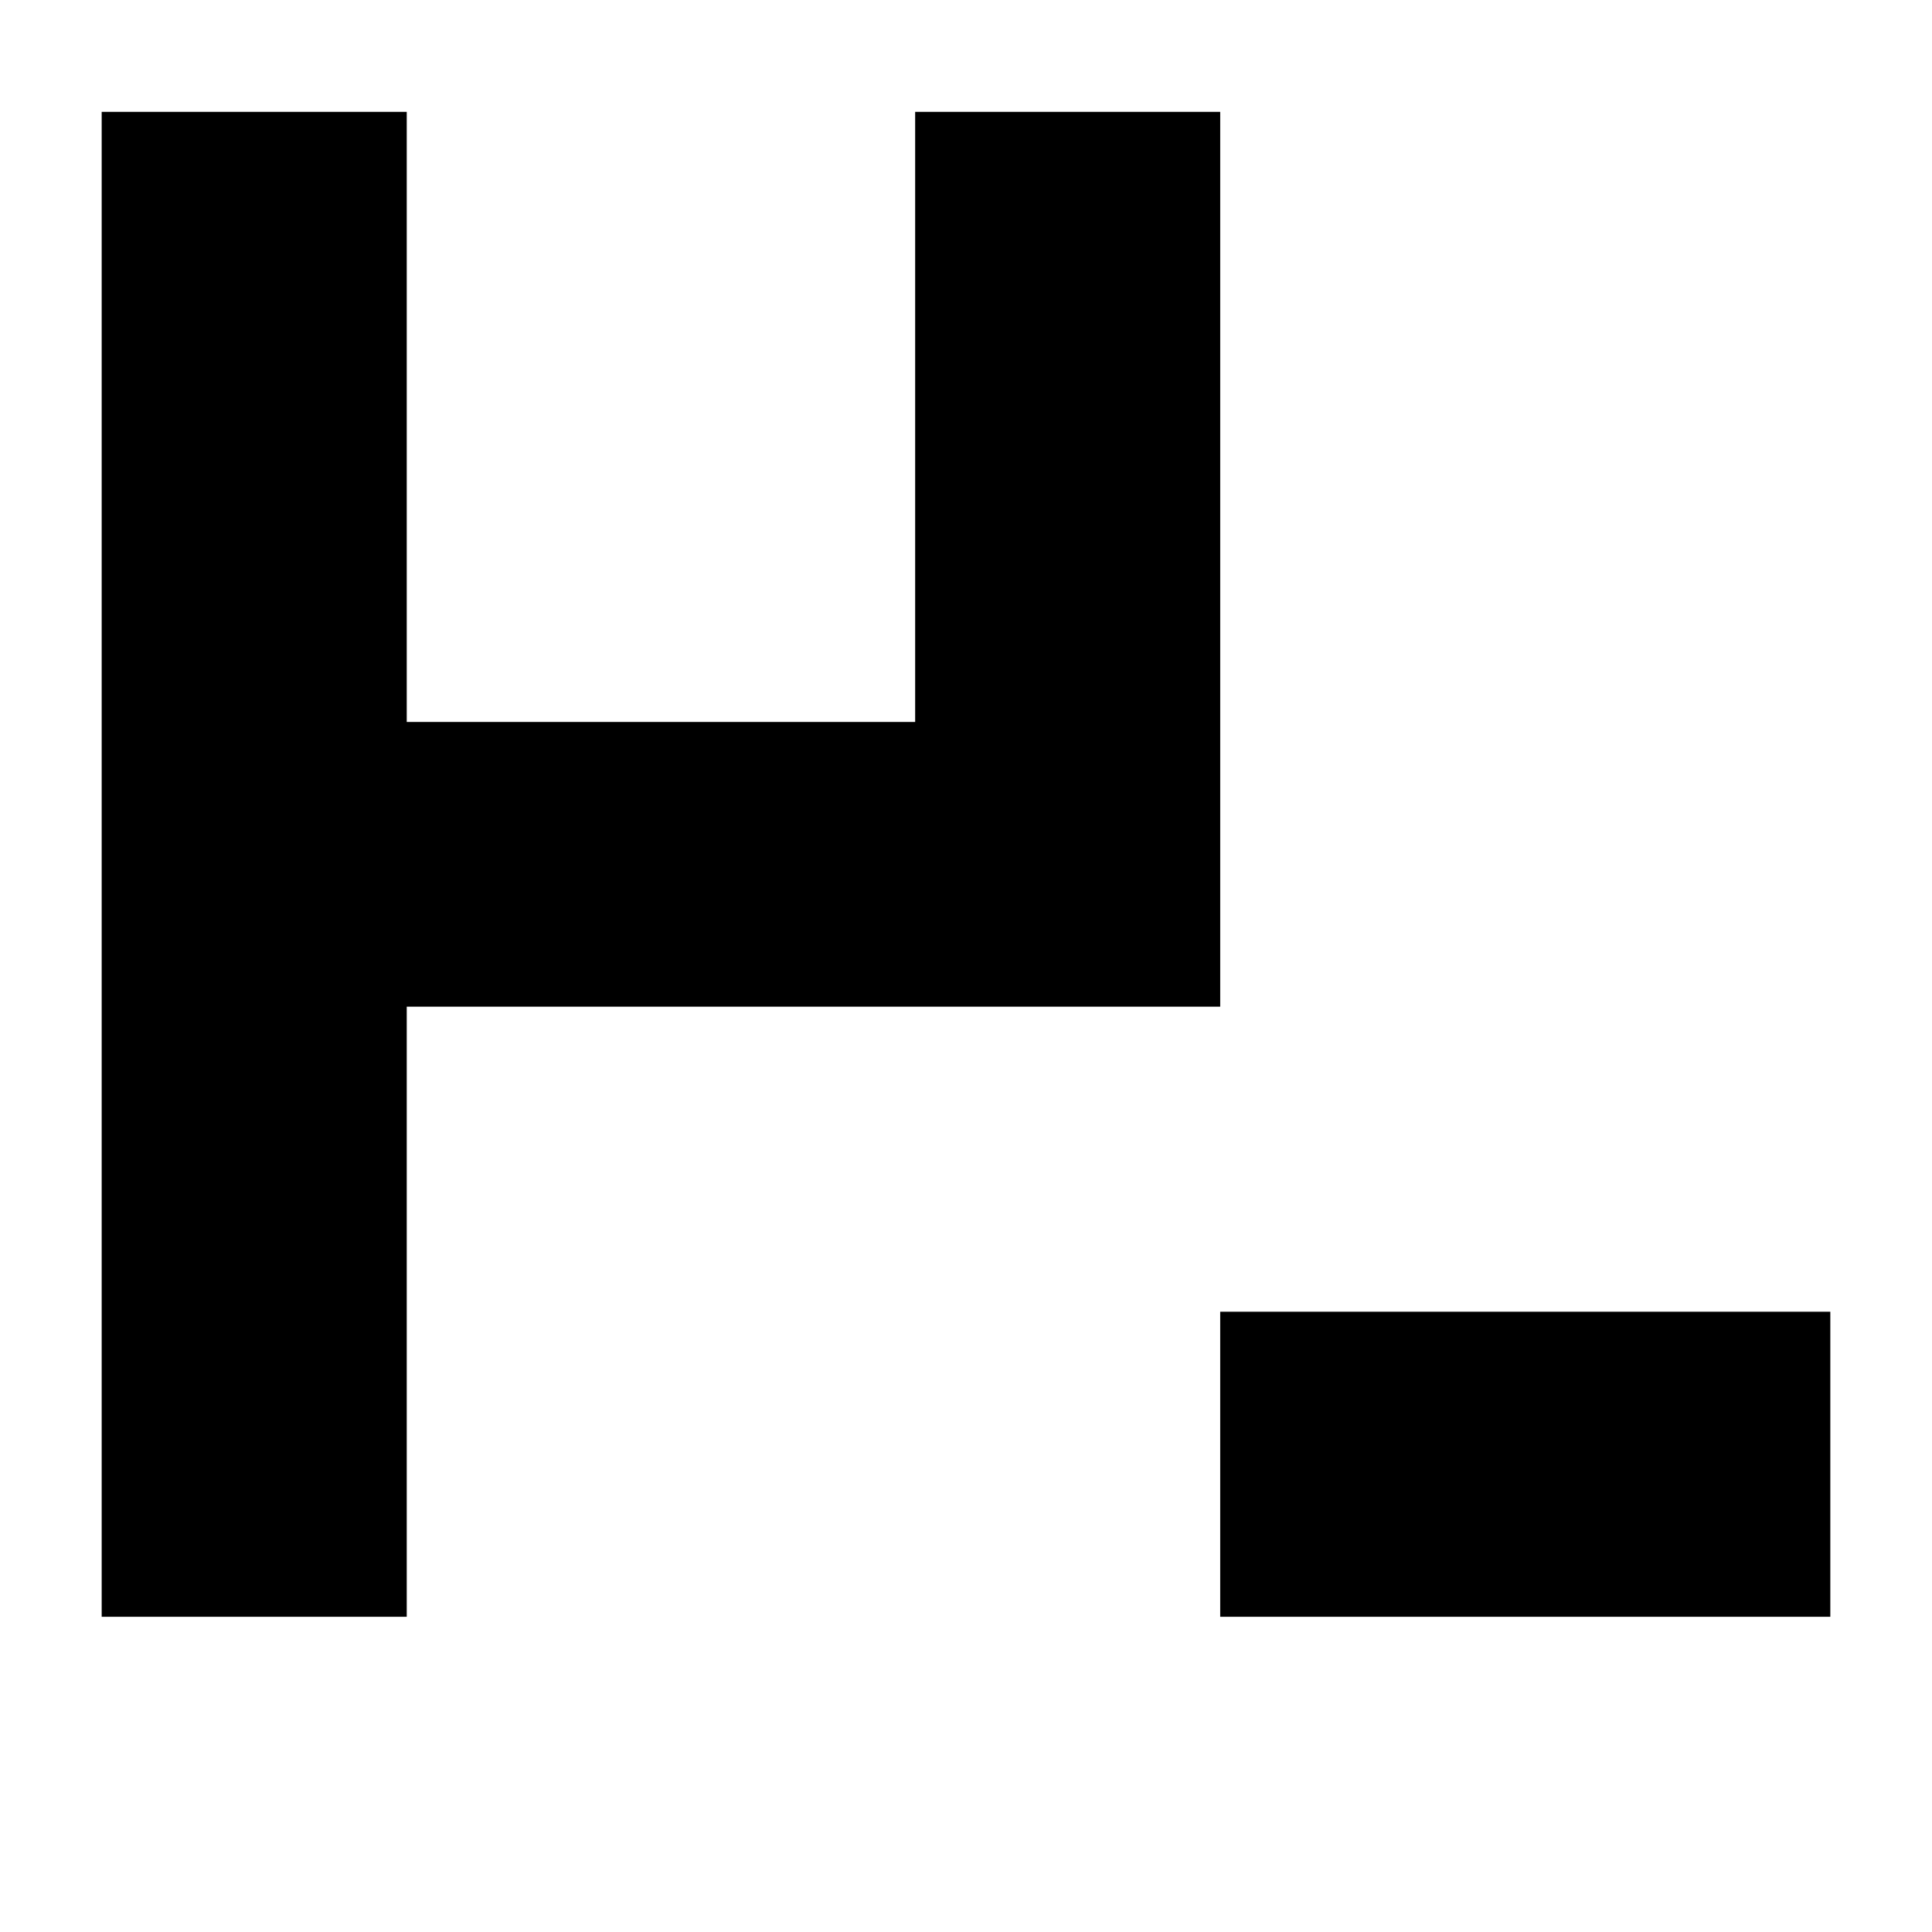
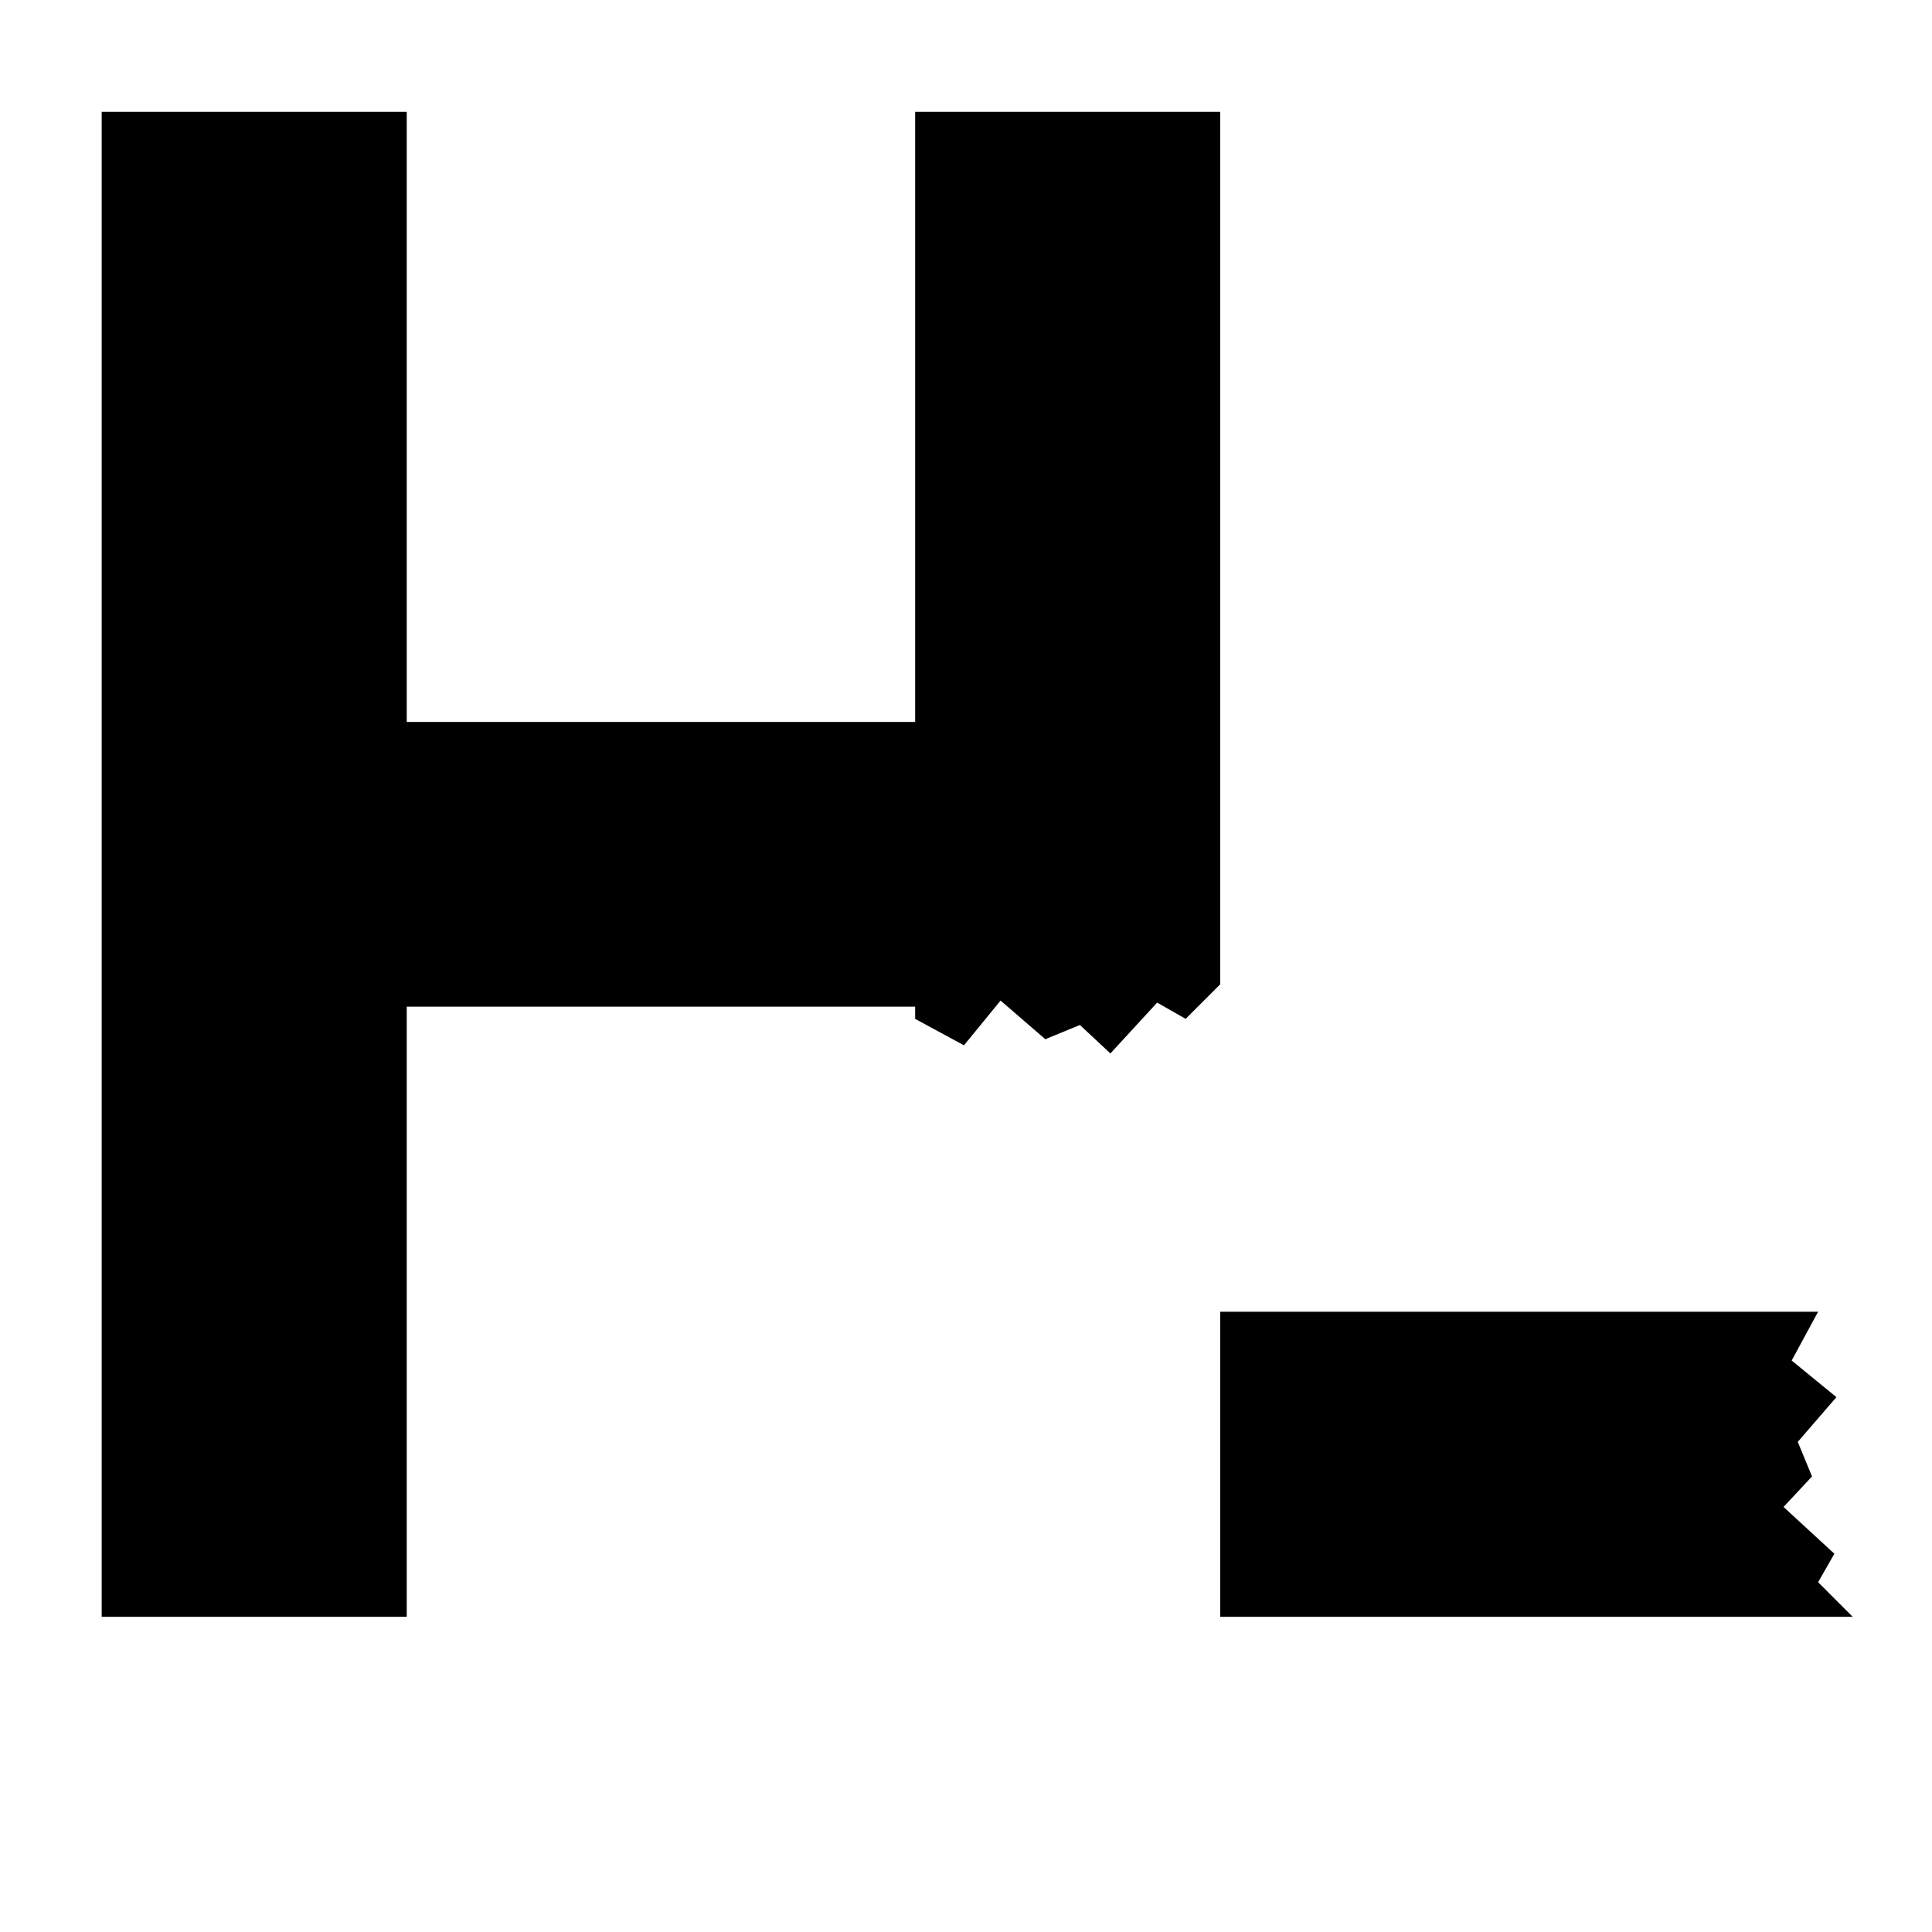
<svg xmlns="http://www.w3.org/2000/svg" width="64" height="64" viewBox="13 14.5 95 95">
  <g fill="#000000">
-     <path d="M18 20 H33 V50 H58 V20 H73 V64 H33 V94 H18 Z" />
-     <rect x="73" y="79" width="30" height="15" />
+     <path d="M18 20 H33 V50 H58 V20 H73 L73 62.9 L71.3 64.6 L69.9 63.8 L67.6 66.3 L66.1 64.9 L64.4 65.6 L62.2 63.7 L60.4 65.9 L58 64.6 L58 64 H33 V94 H18 Z" />
+     <path d="M73 79 L102.4 79 L101.1 81.4 L103.3 83.2 L101.4 85.4 L102.1 87.1 L100.7 88.6 L103.2 90.9 L102.4 92.3 L104.1 94 L73 94 Z" />
  </g>
</svg>
